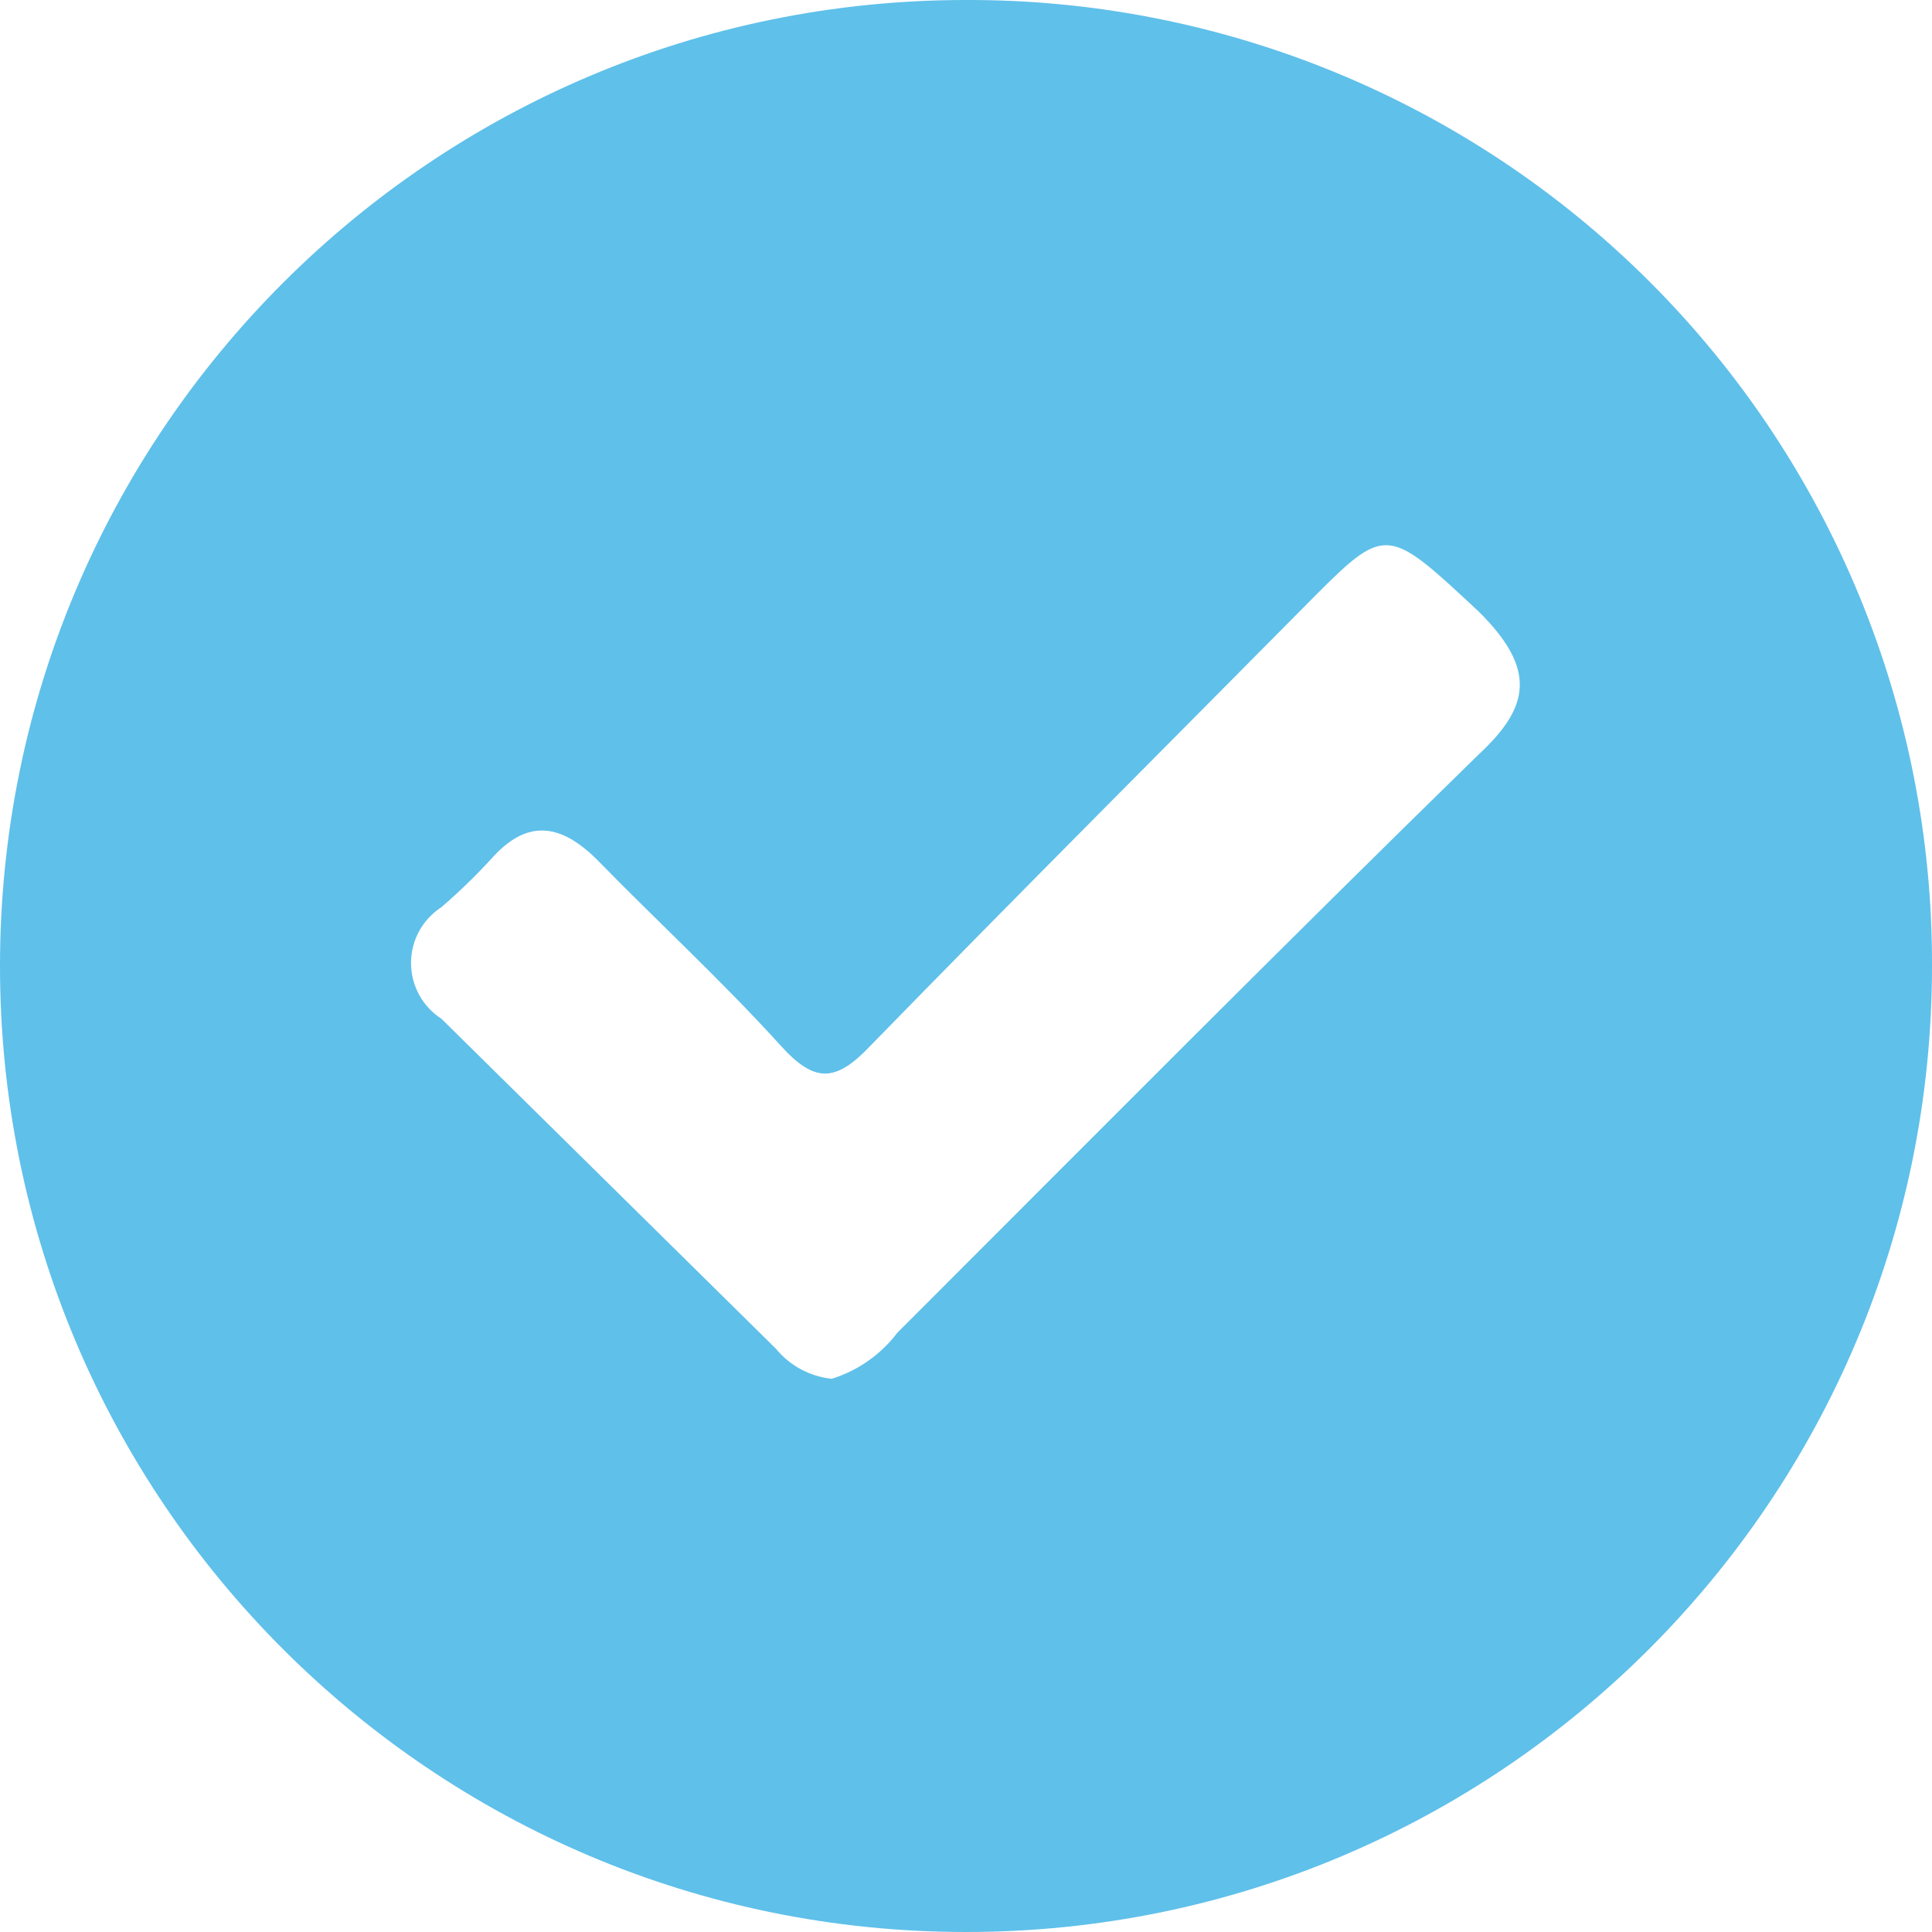
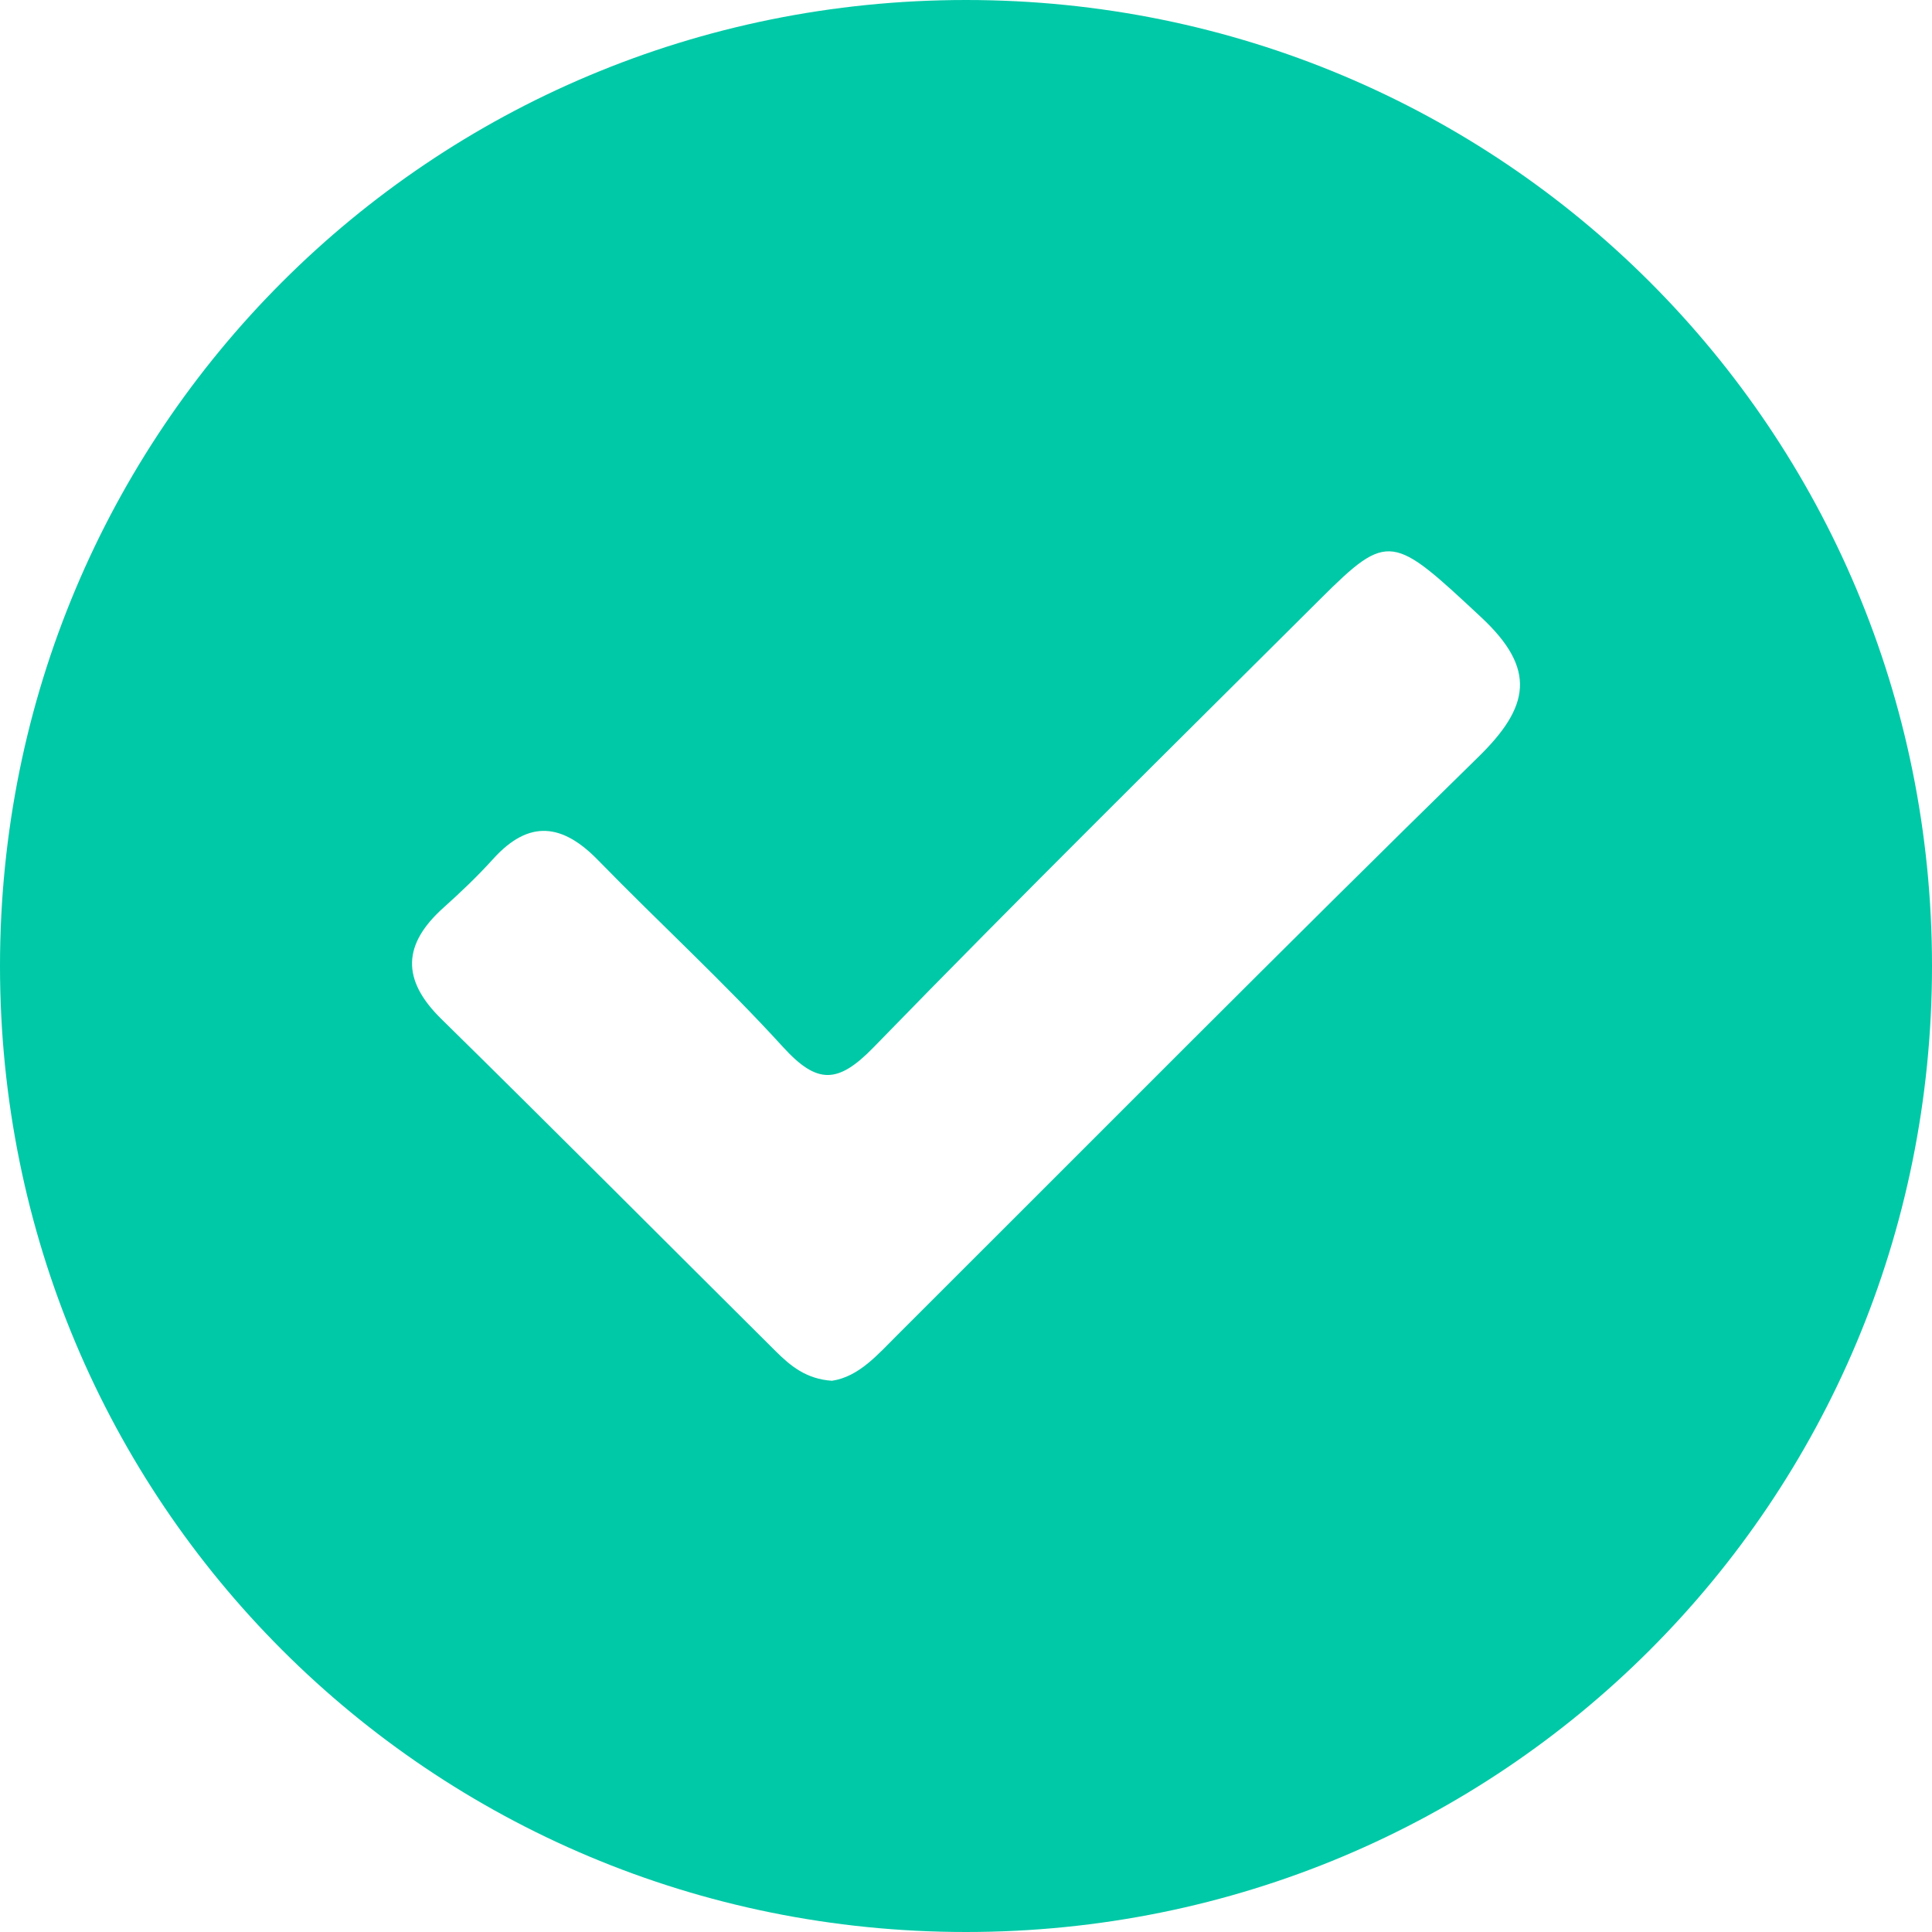
- <svg xmlns="http://www.w3.org/2000/svg" viewBox="0 0 25.6 25.6">
-   <defs>
-     <style>.cls-1{fill:#5fc0ea;}</style>
-   </defs>
-   <g id="katman_2" data-name="katman 2">
-     <g id="Layer_1" data-name="Layer 1">
-       <path class="cls-1" d="M12.8,0A12.8,12.8,0,1,0,25.6,12.8,12.76,12.76,0,0,0,12.8,0Zm6.79,10c-2.59,2.53-5.14,5.1-7.7,7.66a1.74,1.74,0,0,1-.87.61,1.11,1.11,0,0,1-.74-.4L5.85,13.5a.88.88,0,0,1,0-1.48,8,8,0,0,0,.66-.64c.47-.53.91-.47,1.39,0,.81.83,1.66,1.61,2.44,2.47.45.5.73.5,1.2,0,1.95-2,3.95-4,5.93-6,.9-.9.95-.84,2.12.25C20.37,8.87,20.27,9.37,19.59,10Z" />
-     </g>
-   </g>
+ <svg xmlns="http://www.w3.org/2000/svg" version="1.1" id="Layer_1" x="0px" y="0px" viewBox="0 0 25.6 25.6" enable-background="new 0 0 25.6 25.6" xml:space="preserve">
+   <path fill="#00C8A6" d="M359.118-90.495c-0.834-0.056-1.344-0.483-1.82-0.956c-3.601-3.579-7.183-7.178-10.805-10.736  c-1.299-1.276-1.243-2.417,0.077-3.599c0.557-0.499,1.102-1.019,1.603-1.574c1.16-1.283,2.239-1.136,3.388,0.043  c1.975,2.026,4.067,3.944,5.971,6.034c1.1,1.208,1.768,1.207,2.926,0.016c4.757-4.894,9.617-9.688,14.453-14.504  c2.192-2.183,2.326-2.06,5.179,0.602c1.81,1.688,1.566,2.903-0.089,4.522  c-6.307,6.17-12.517,12.438-18.765,18.668C360.593-91.337,359.992-90.626,359.118-90.495z" />
+   <path fill="#00C9A7" d="M12.8,0C5.7,0,0,5.7,0,12.8c0,7.1,5.7,12.8,12.8,12.8c7.1,0,12.8-5.7,12.8-12.8C25.6,5.7,19.9,0,12.8,0z   M19.588,10.031c-2.586,2.53-5.133,5.101-7.695,7.656c-0.264,0.263-0.511,0.555-0.869,0.609  c-0.342-0.023-0.551-0.198-0.746-0.392c-1.477-1.468-2.946-2.944-4.431-4.403c-0.533-0.523-0.51-0.991,0.032-1.476  c0.229-0.205,0.452-0.418,0.657-0.645c0.476-0.526,0.918-0.466,1.389,0.018c0.81,0.831,1.668,1.617,2.449,2.474  c0.451,0.495,0.725,0.495,1.2,0.007c1.951-2.007,3.944-3.973,5.927-5.948c0.899-0.895,0.954-0.845,2.124,0.247  C20.367,8.869,20.267,9.367,19.588,10.031z" />
</svg>
